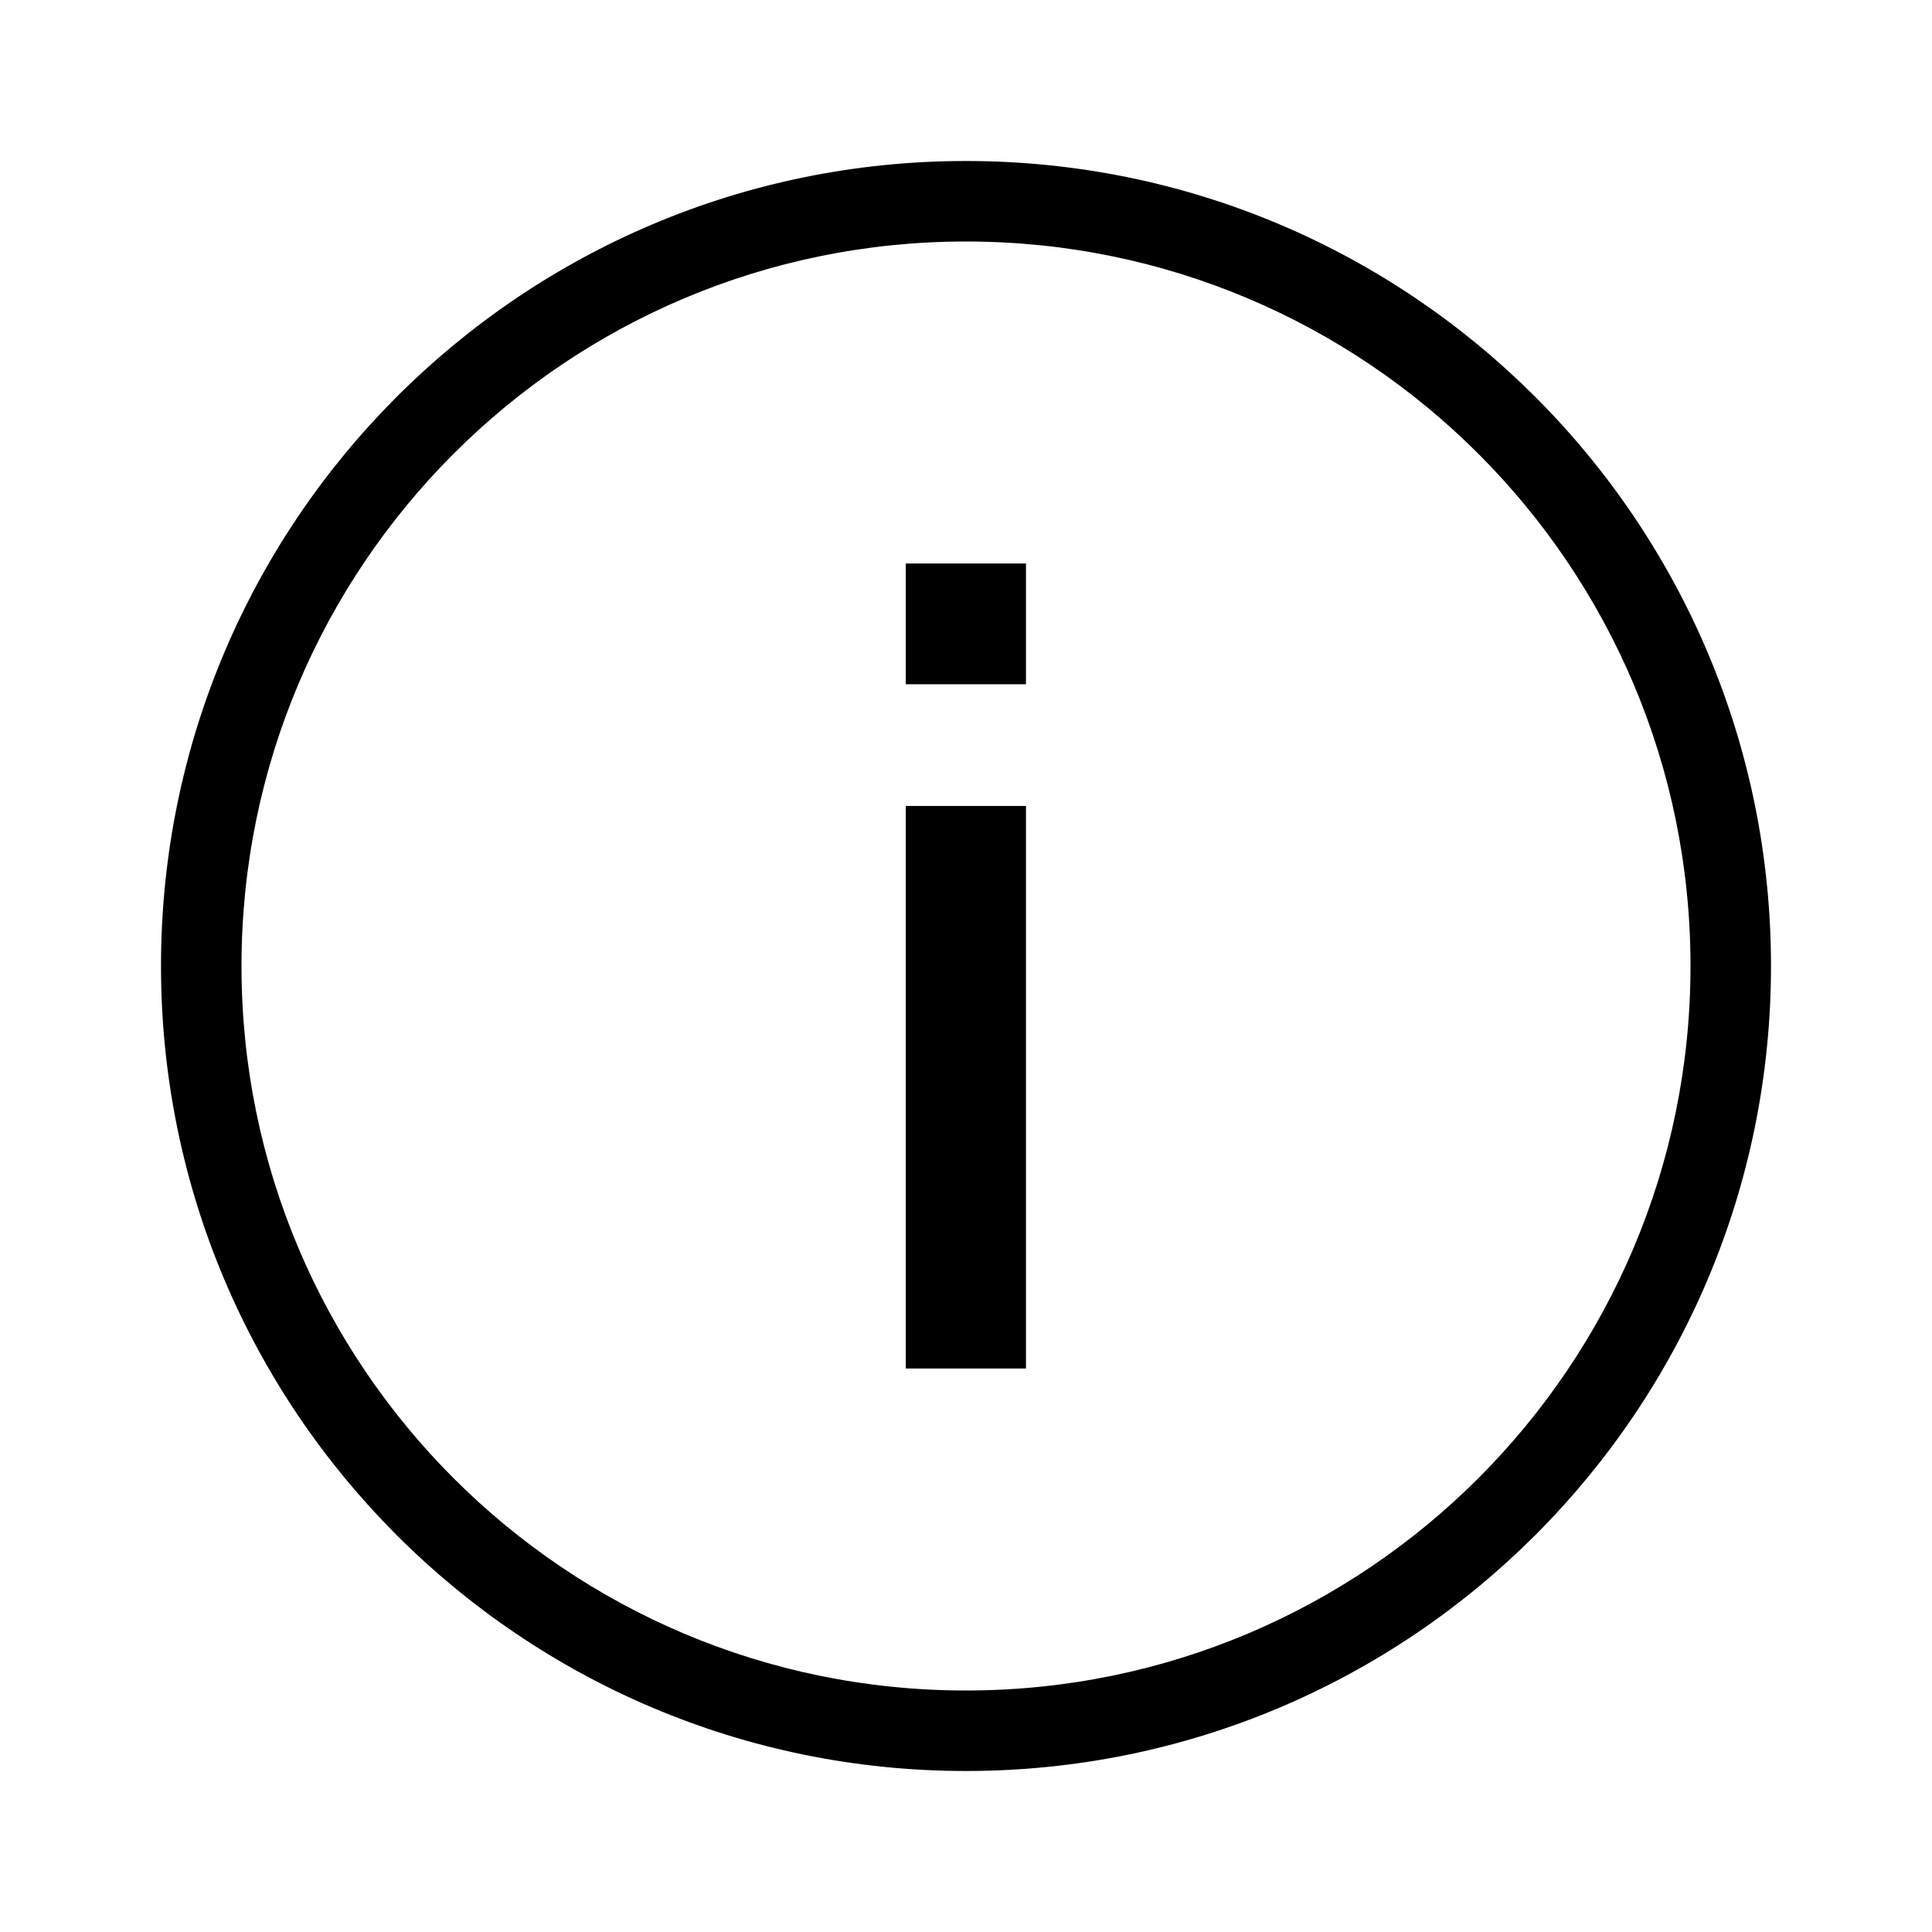
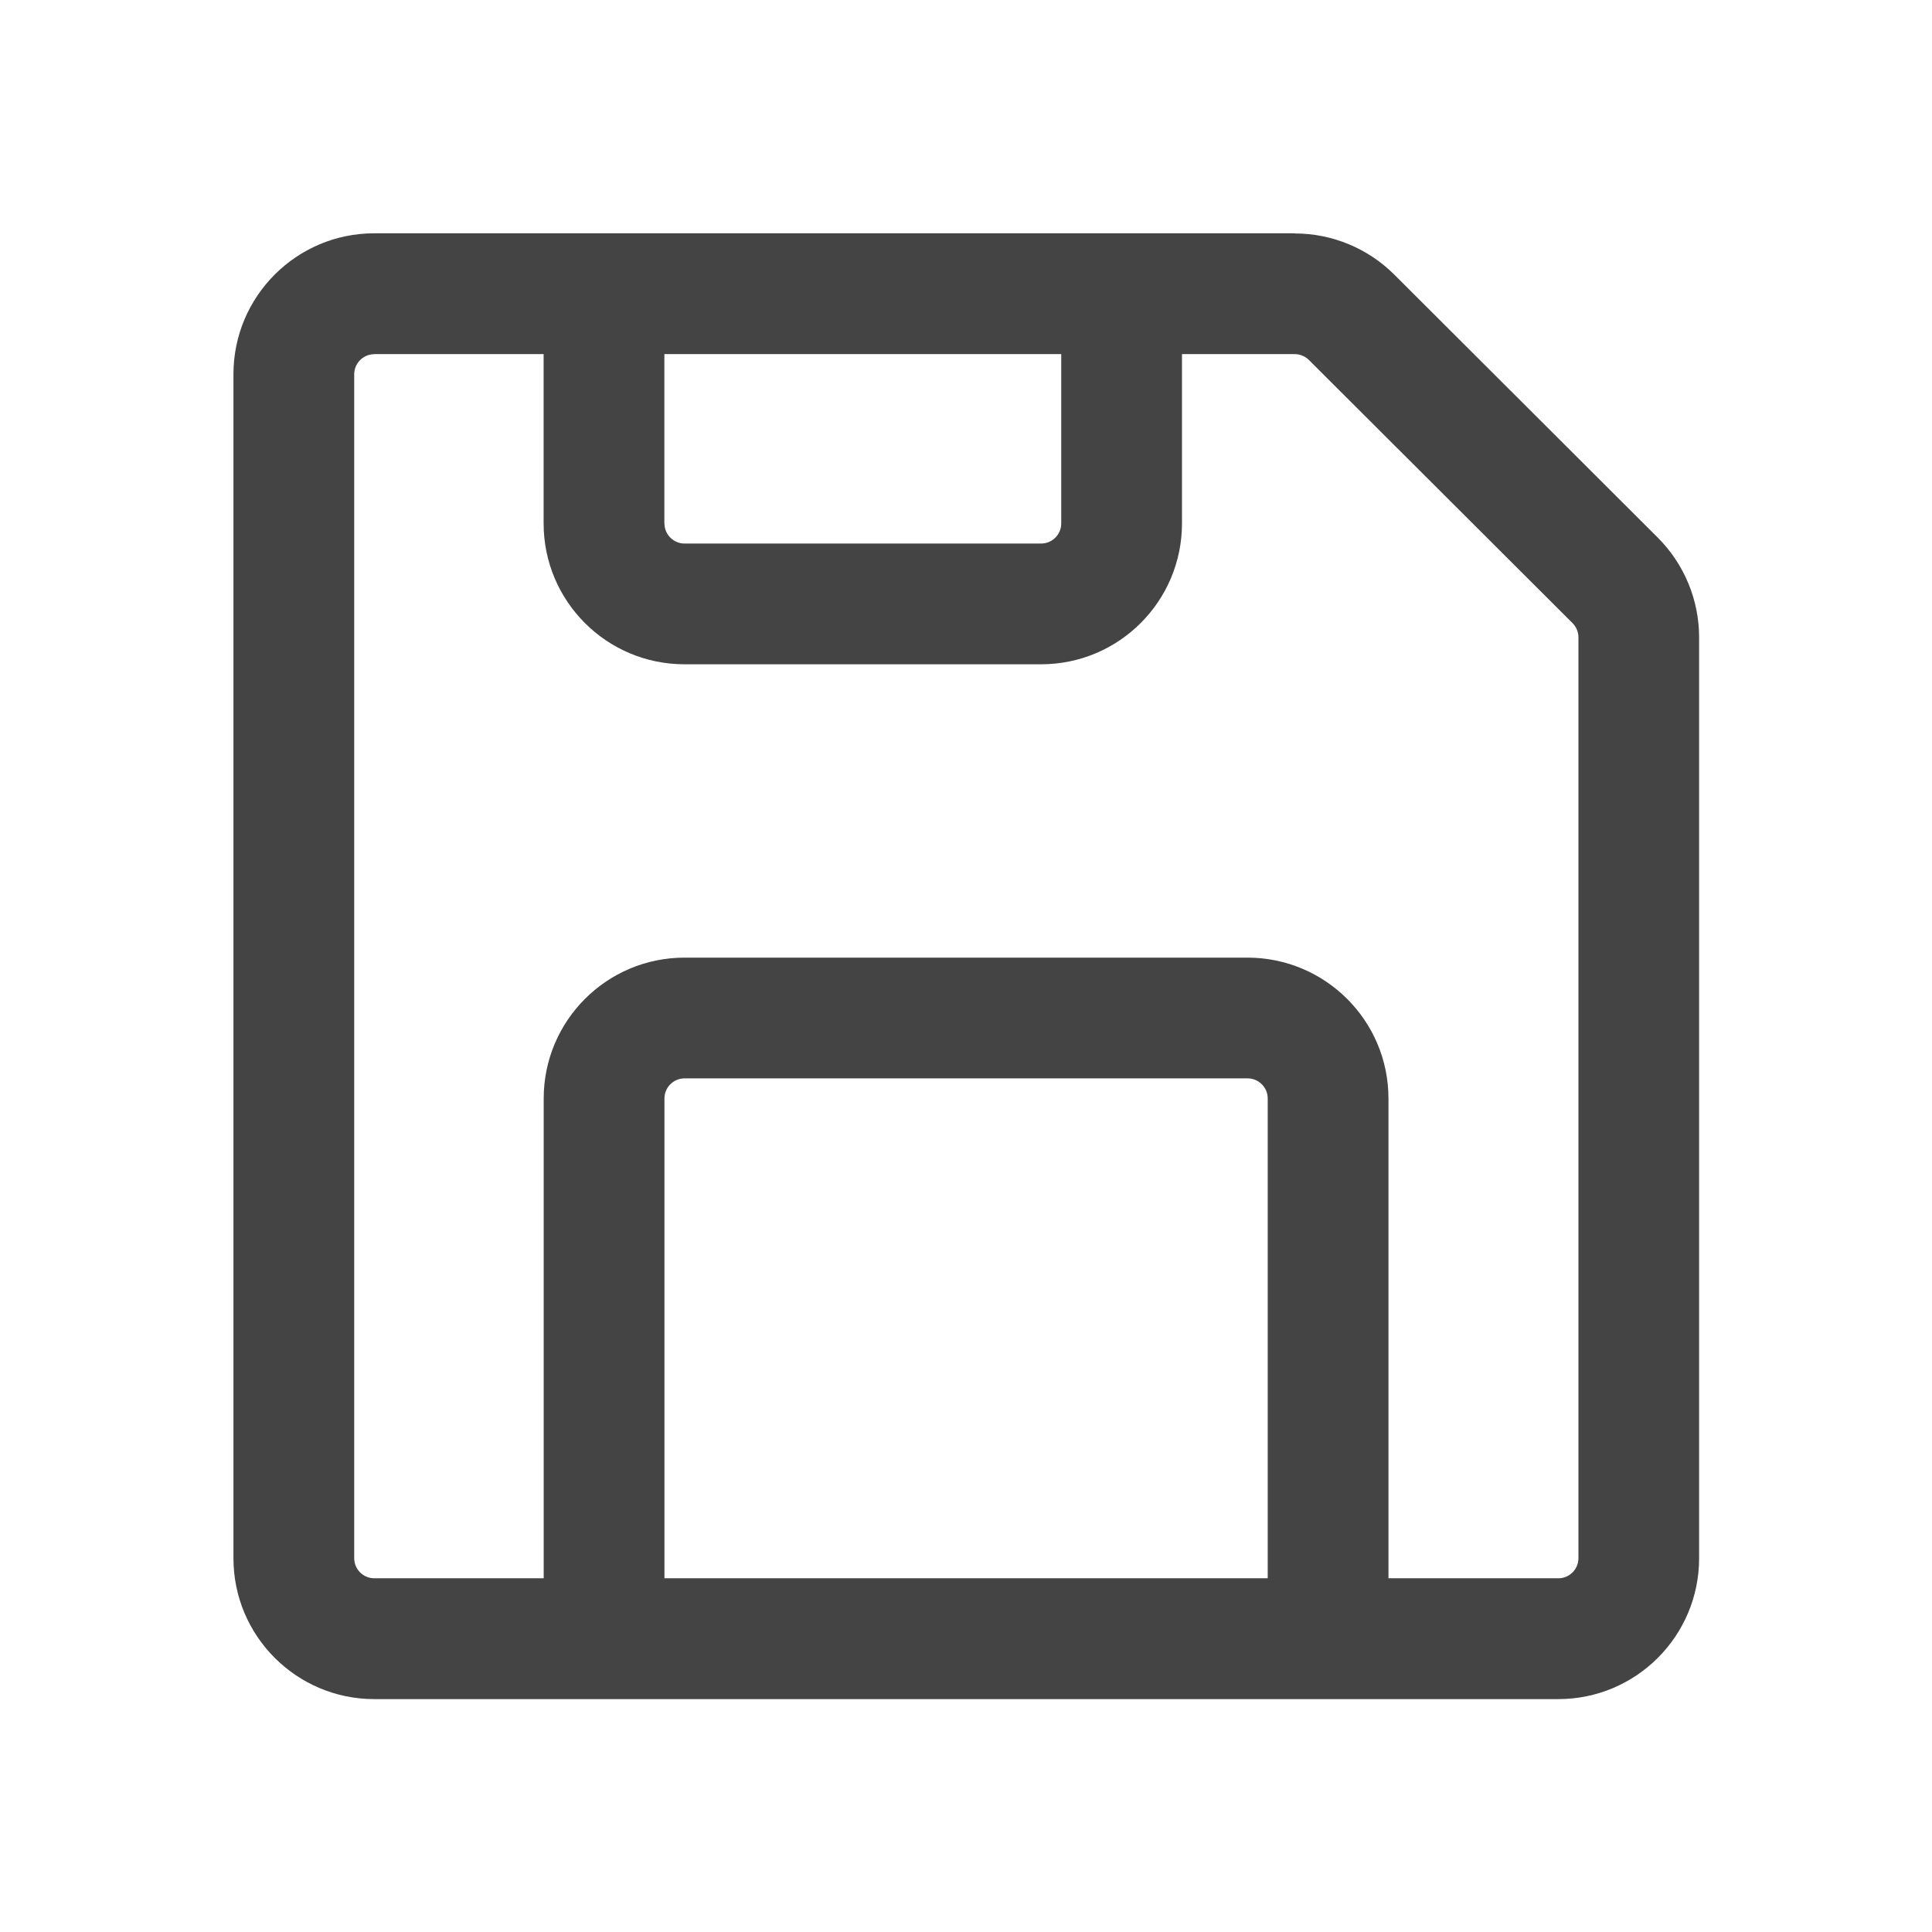
- <svg xmlns="http://www.w3.org/2000/svg" width="24" height="24" viewBox="0 0 24 24">
-   <path fill-rule="evenodd" clip-rule="evenodd" d="M11.999 21C16.97 21 21 16.971 21 12C21 7.029 16.97 3 11.999 3C7.029 3 3 7.029 3 12C3 16.971 7.029 21 11.999 21ZM11.999 22C17.522 22 22 17.523 22 12C22 6.477 17.522 2 11.999 2C6.477 2 2 6.477 2 12C2 17.523 6.477 22 11.999 22Z" />
-   <path d="M11.252 7H12.745V8.5H11.252V7Z" />
-   <path d="M12.745 10.012V17H11.252V10.012H12.745Z" />
+ <svg xmlns="http://www.w3.org/2000/svg" width="24" height="24" fill="none" viewBox="0 0 24 24">
+   <path fill="#444" d="M16.084 2.9c.463 0 .908.184 1.236.511l3.274 3.268c.328.328.513.774.513 1.238v11.44a1.75 1.75 0 0 1-1.75 1.75H4.65a1.75 1.75 0 0 1-1.75-1.75V4.648c0-.966.784-1.75 1.75-1.75h11.434ZM4.65 4.4a.25.25 0 0 0-.25.25v14.706c0 .138.112.25.25.25h2.104v-5.96c0-.966.783-1.75 1.75-1.75h6.994c.966.001 1.75.784 1.75 1.75v5.96h2.11a.25.25 0 0 0 .25-.25V7.917a.25.25 0 0 0-.074-.177l-3.273-3.267a.252.252 0 0 0-.177-.074h-1.401v2.103a1.75 1.75 0 0 1-1.75 1.75h-4.43a1.75 1.75 0 0 1-1.75-1.75V4.399H4.65Zm3.854 8.996a.25.25 0 0 0-.25.25v5.96h7.494v-5.96a.25.25 0 0 0-.25-.25H8.504Zm-.25-6.894c0 .138.112.25.25.25h4.429a.25.25 0 0 0 .25-.25V4.399h-4.93v2.103Z" />
</svg>
